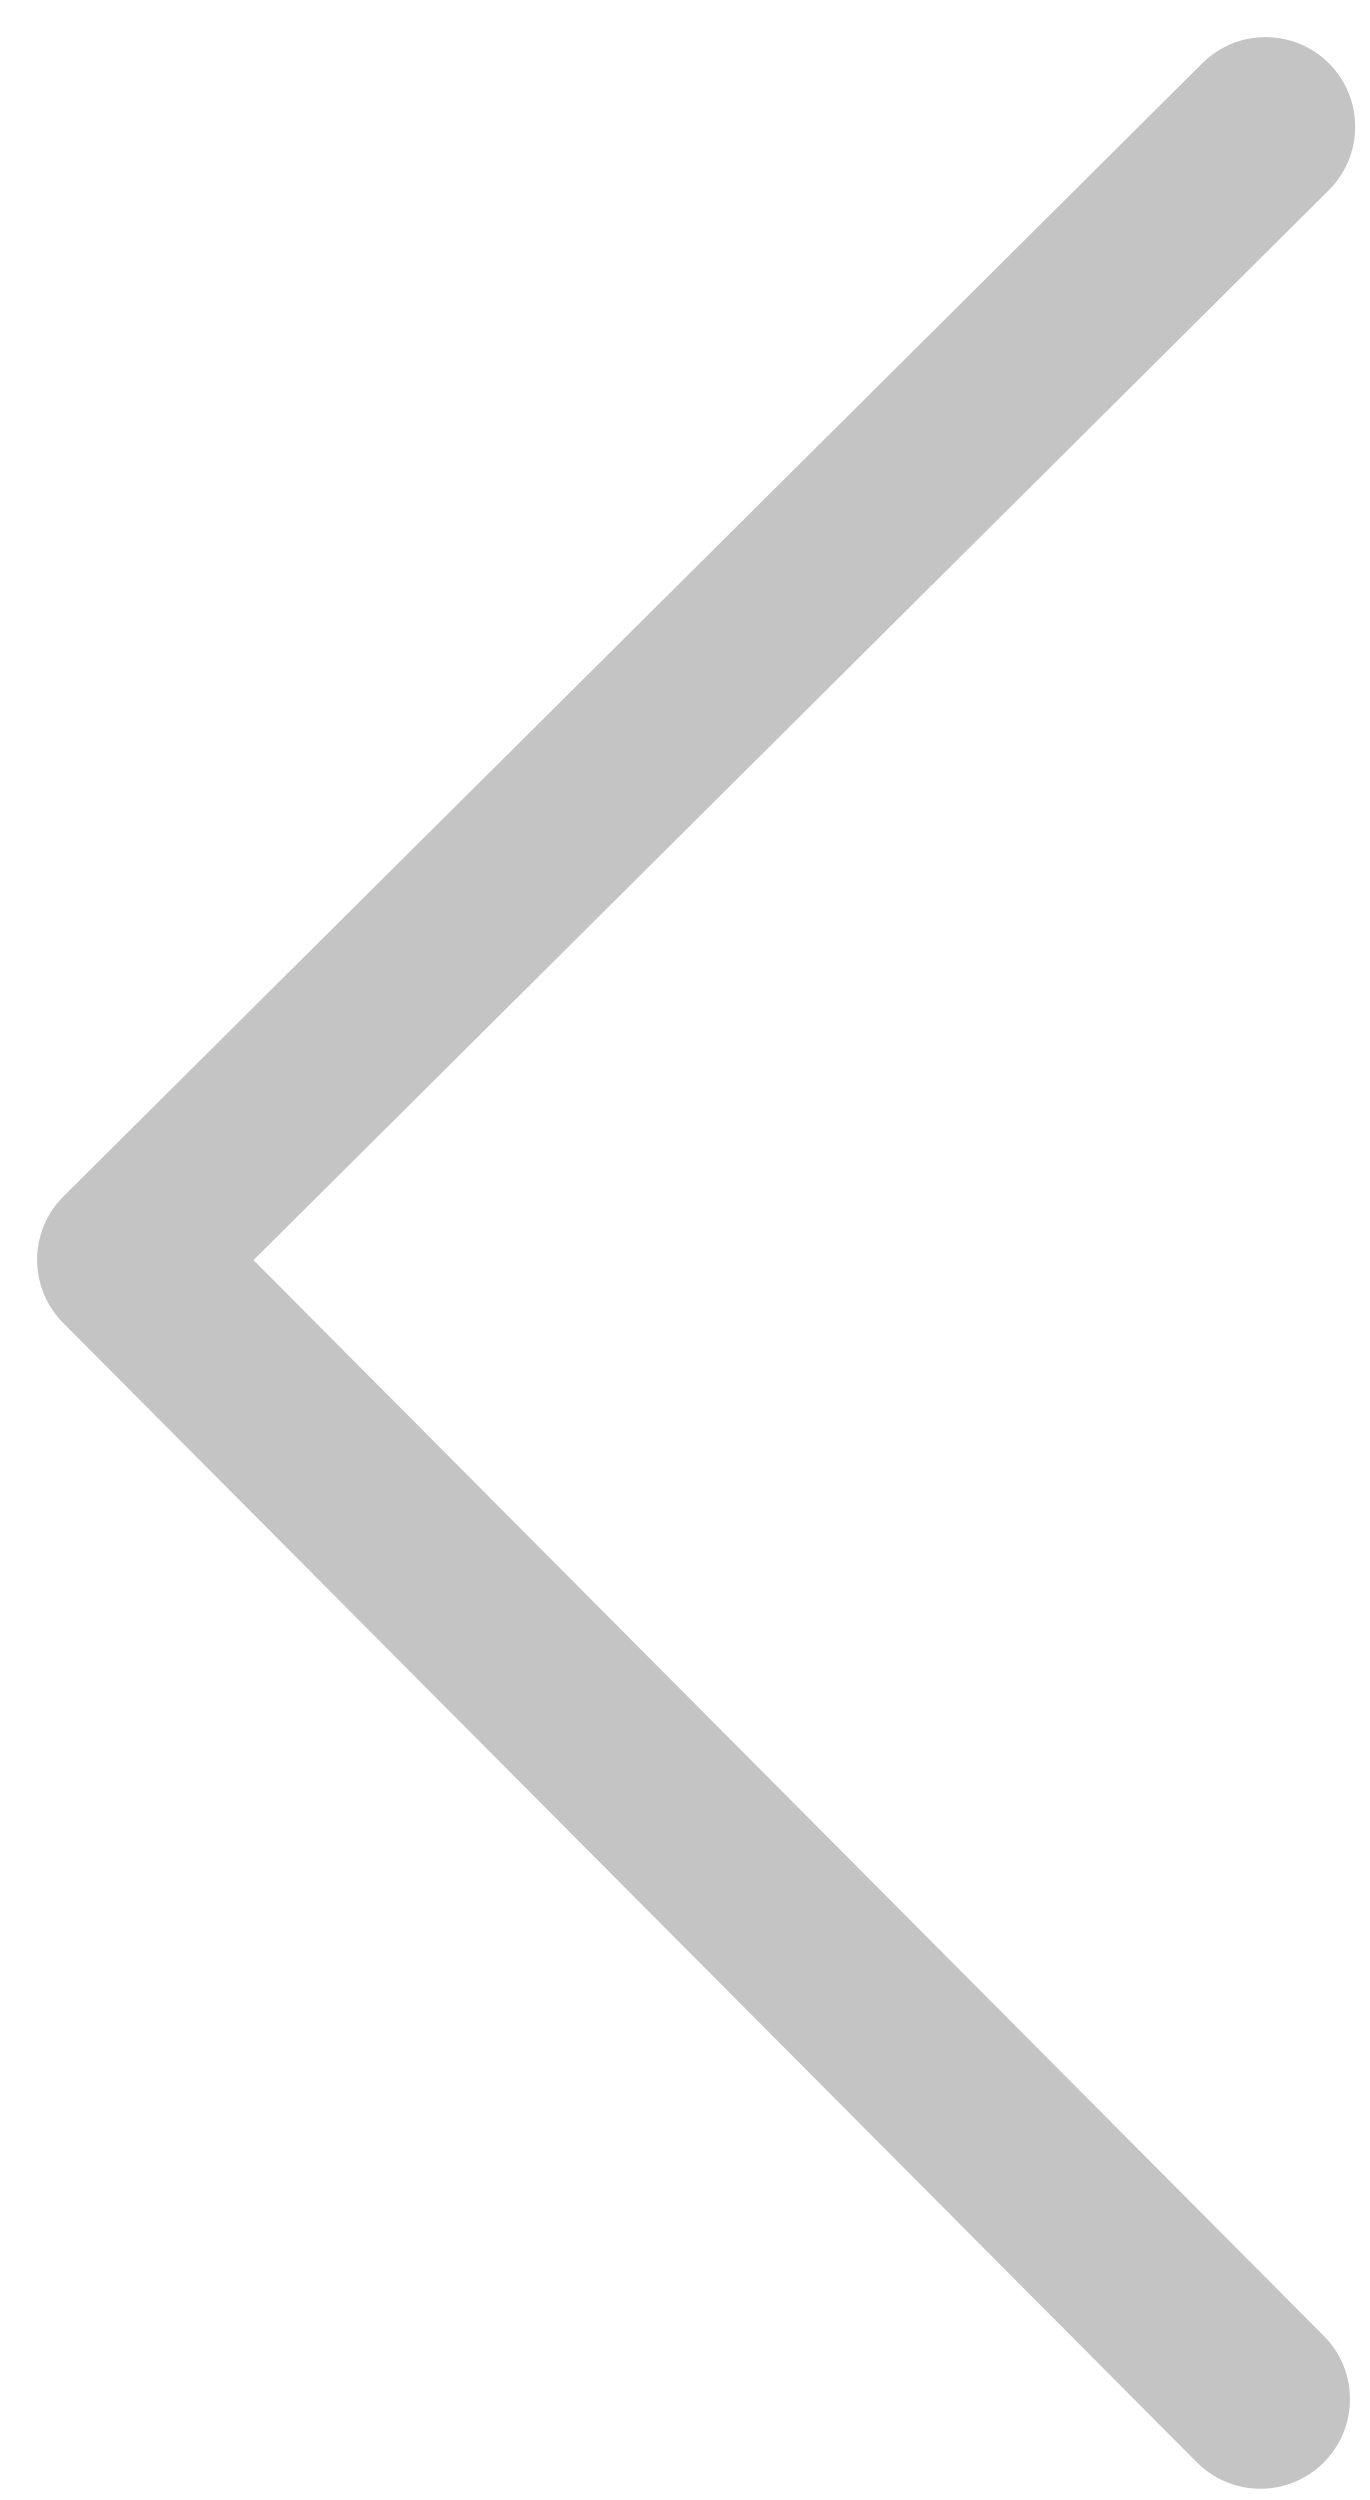
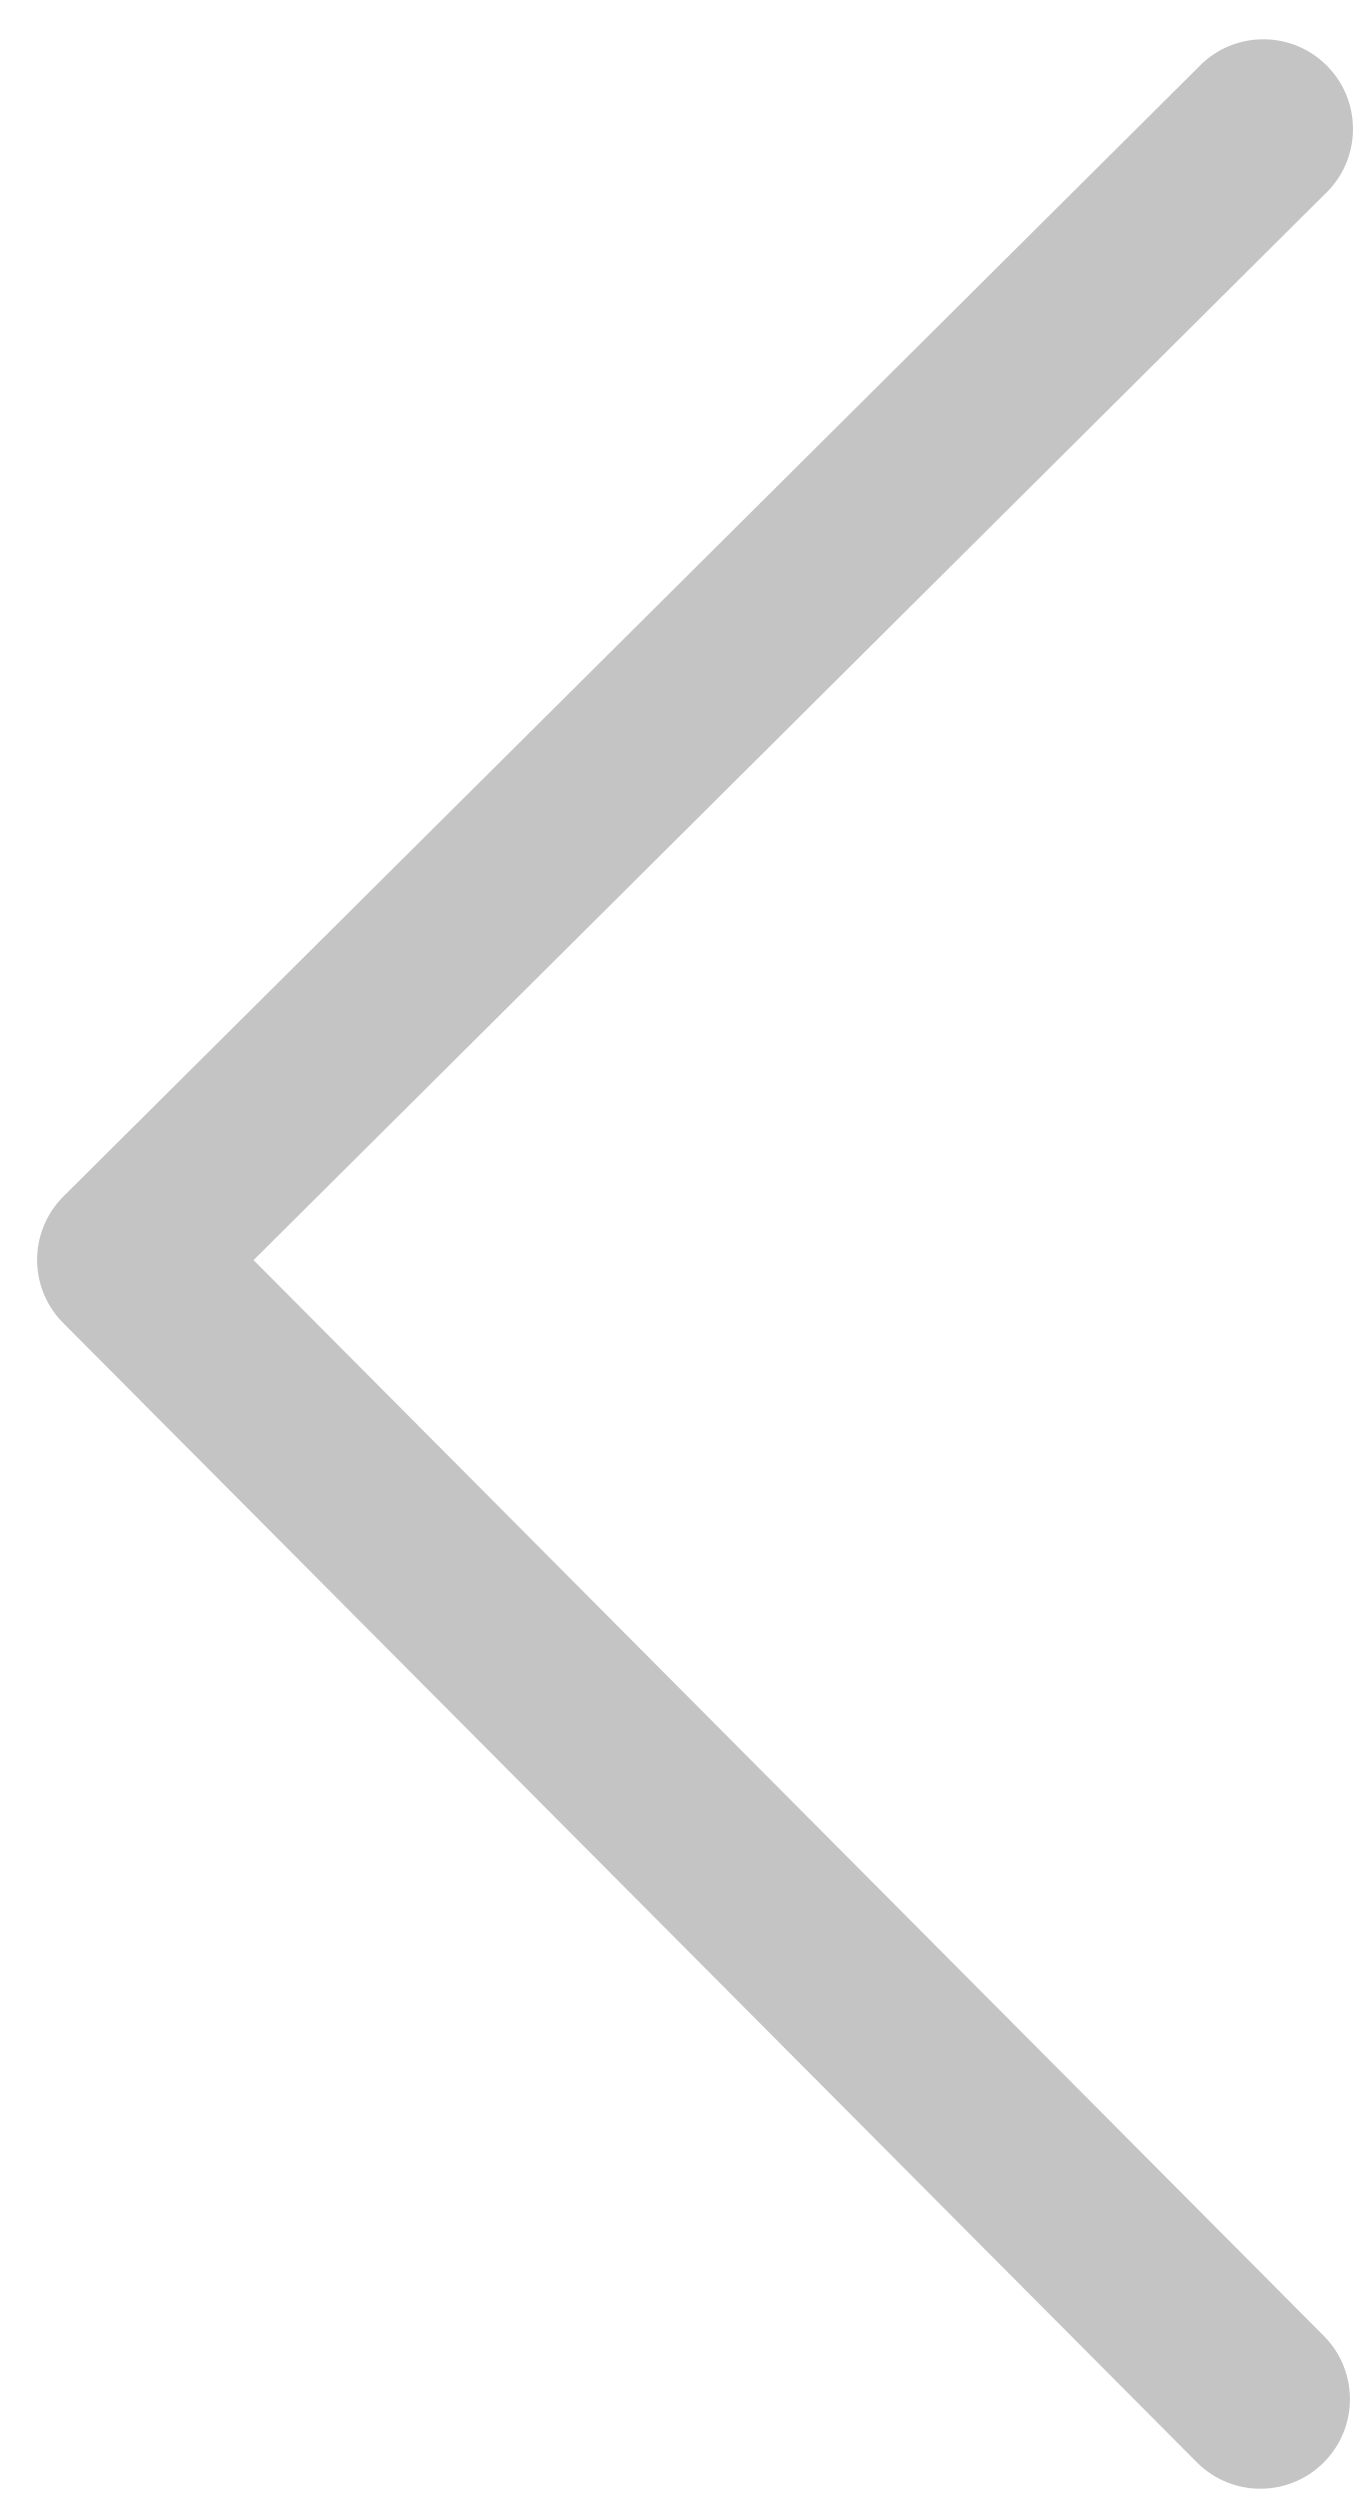
- <svg xmlns="http://www.w3.org/2000/svg" width="23" height="42" viewBox="0 0 23 42" fill="none">
-   <path fill-rule="evenodd" clip-rule="evenodd" d="M1.067 20.098C0.478 20.684 0.475 21.637 1.062 22.227C1.07 22.235 1.077 22.242 1.085 22.25L20.107 41.367C20.693 41.957 21.646 41.959 22.236 41.373C22.825 40.786 22.828 39.833 22.241 39.244L4.259 21.17L22.323 3.196C22.913 2.61 22.915 1.657 22.329 1.067C21.742 0.478 20.789 0.475 20.2 1.062L1.067 20.098Z" fill="#C4C4C4" />
+ <svg xmlns="http://www.w3.org/2000/svg" width="23" height="42" fill="none">
+   <path fill-rule="evenodd" clip-rule="evenodd" d="M1.067 20.098a1.505 1.505 0 00.018 2.152l19.022 19.117a1.505 1.505 0 102.134-2.123L4.26 21.17 22.323 3.196A1.506 1.506 0 0020.2 1.062L1.067 20.098z" fill="#C4C4C4" />
</svg>
